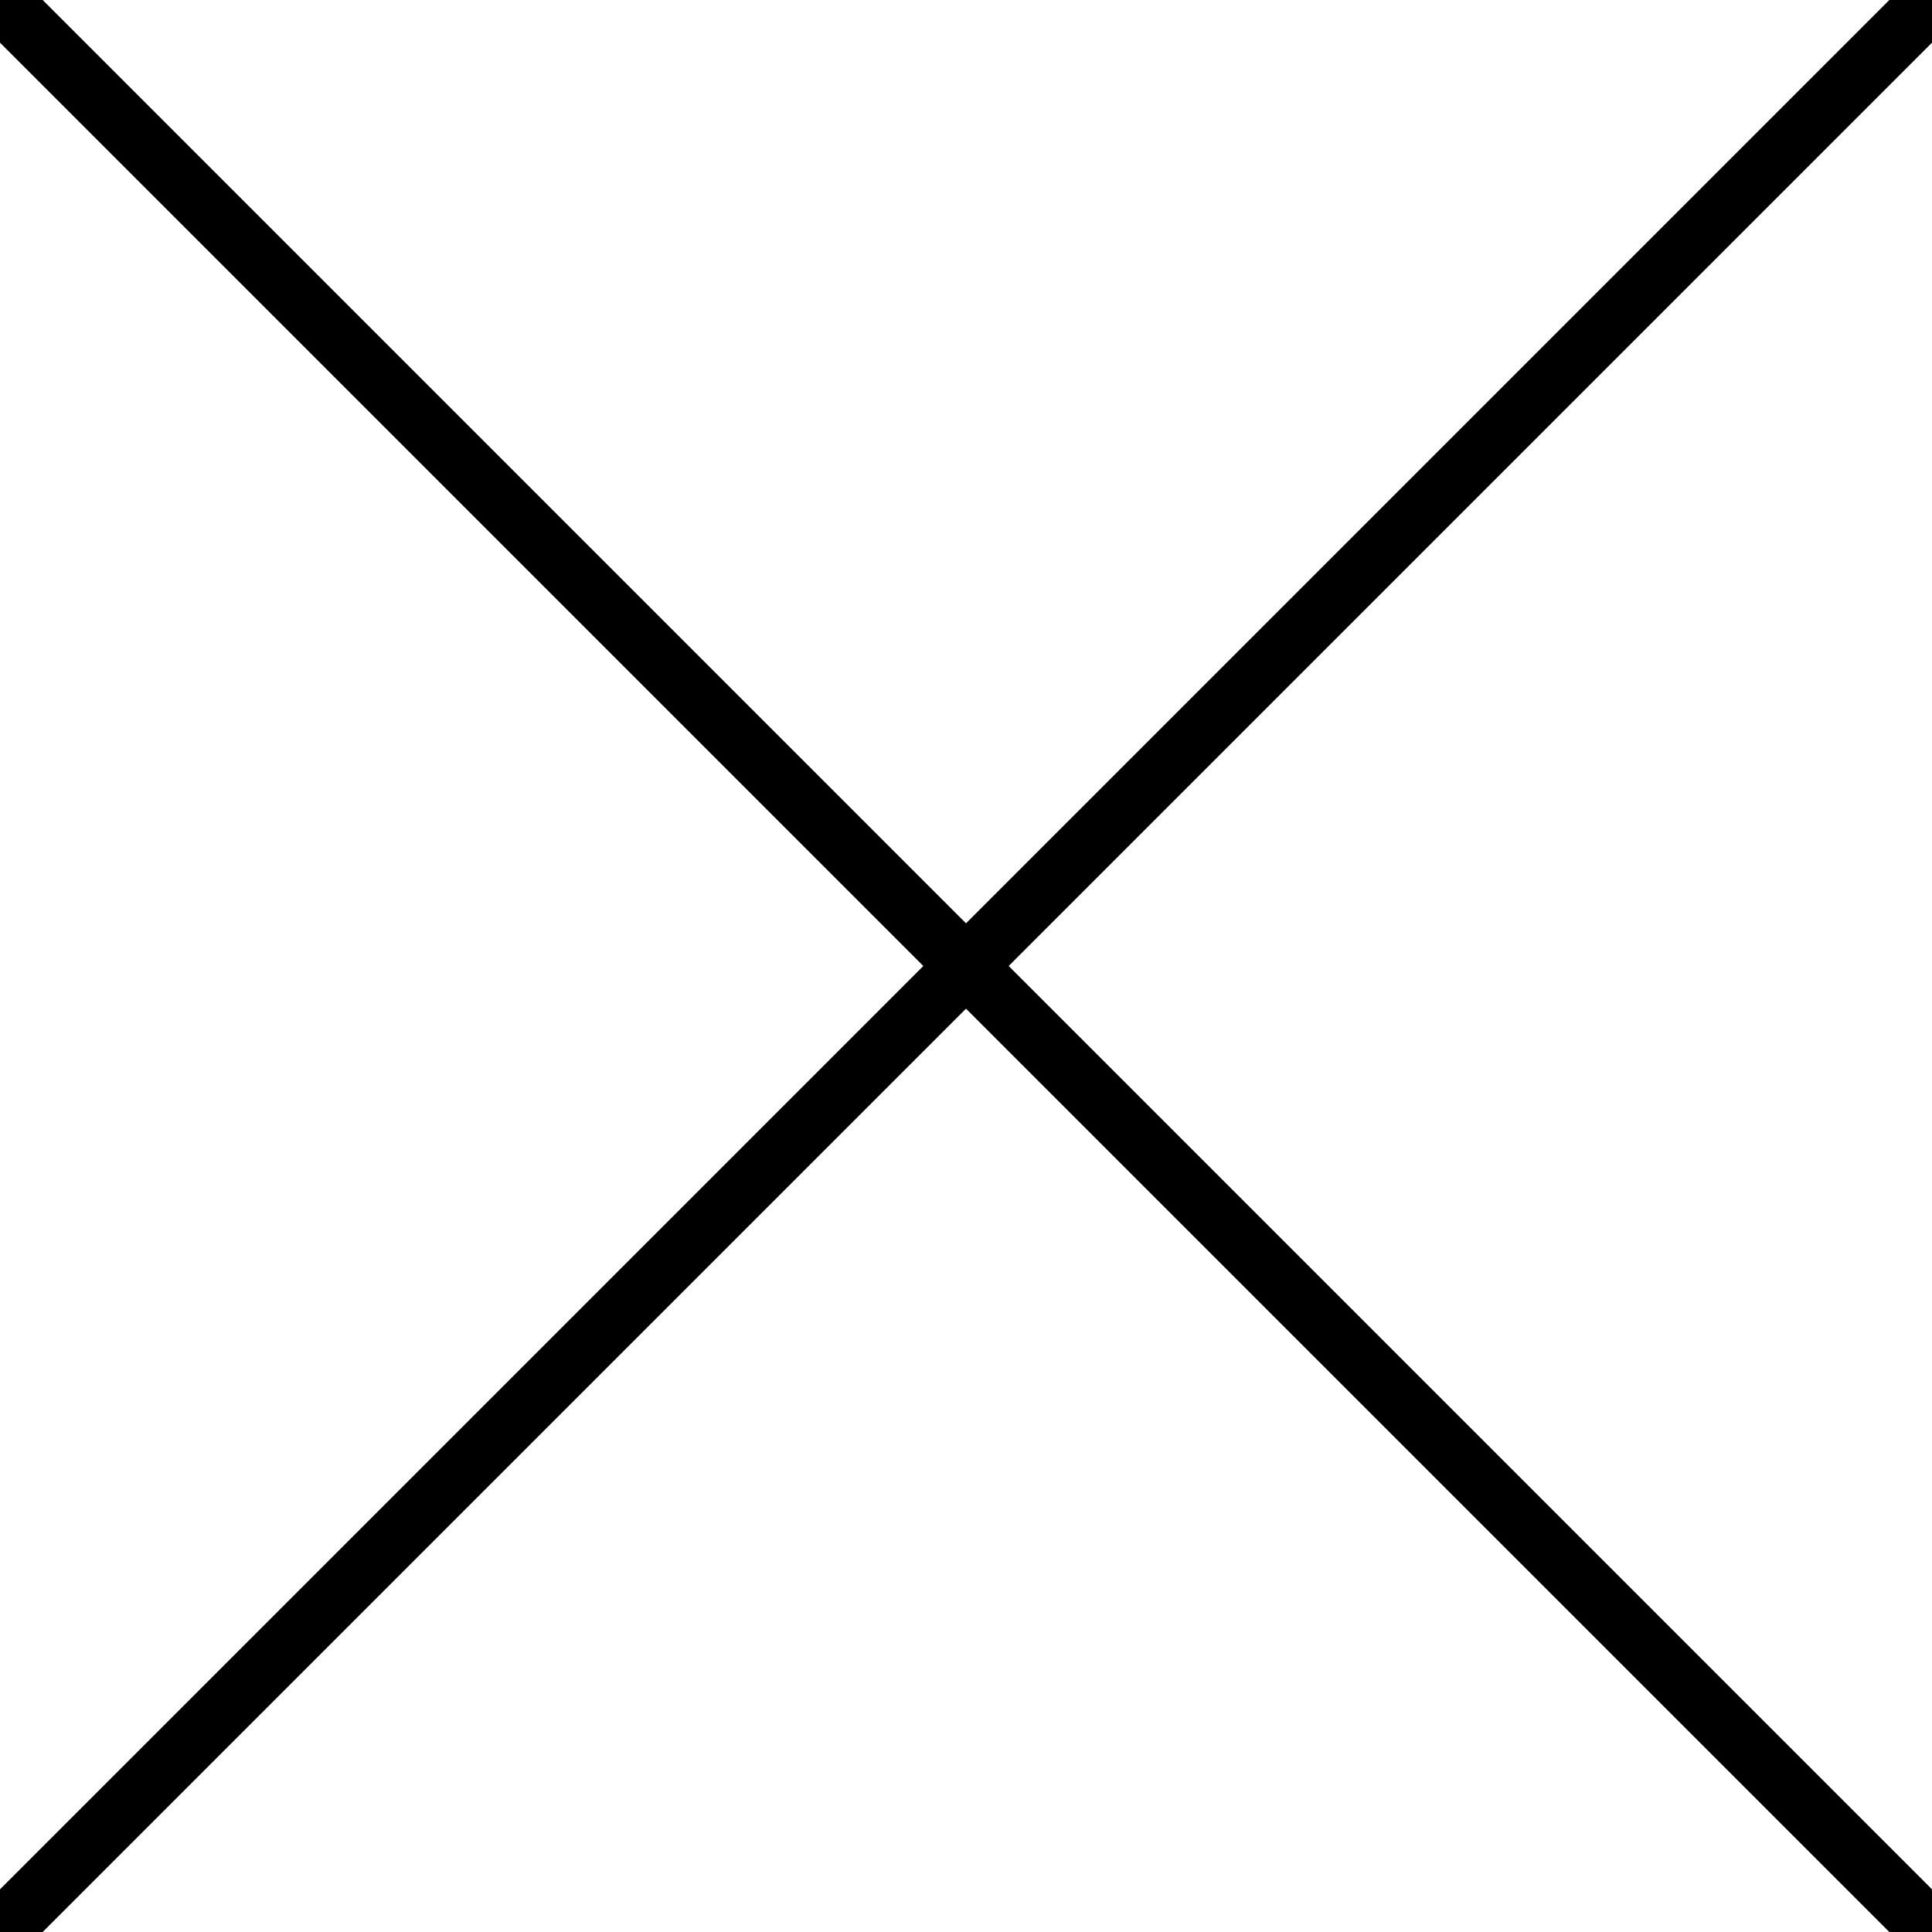
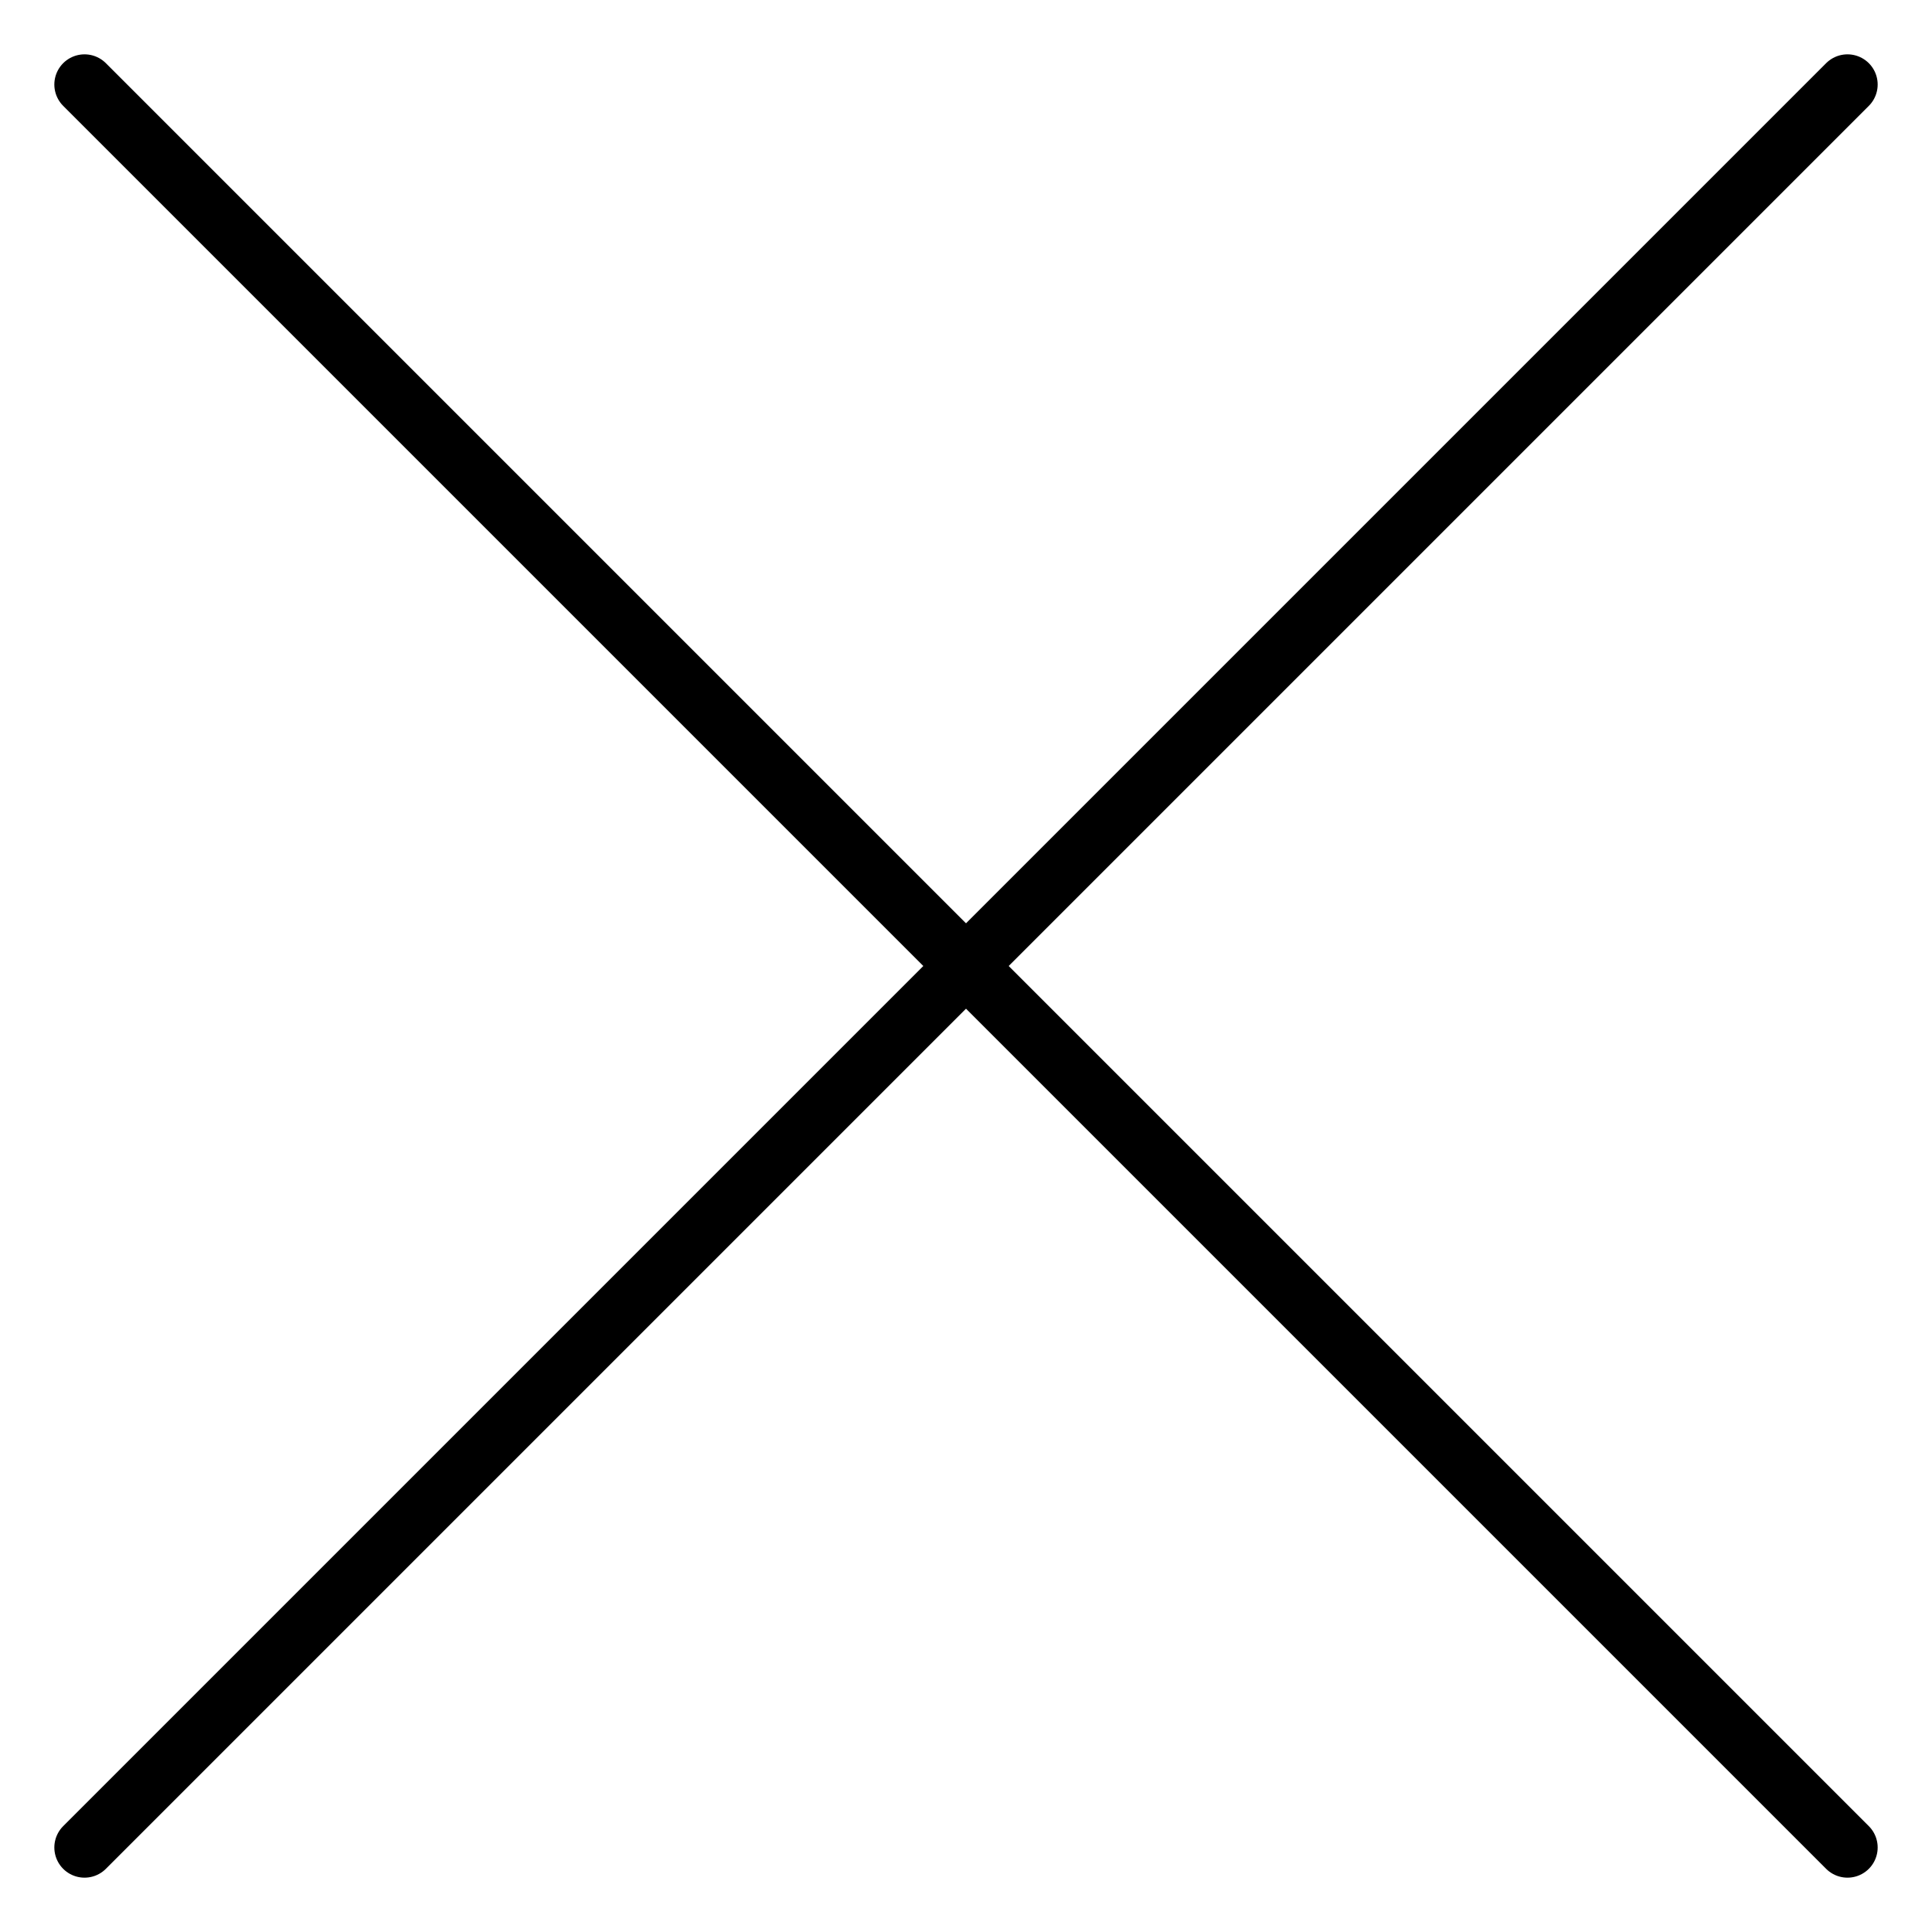
<svg xmlns="http://www.w3.org/2000/svg" version="1.1" id="Layer_1" x="0px" y="0px" viewBox="0 0 32 32" style="enable-background:new 0 0 32 32;" xml:space="preserve">
  <style type="text/css">
- 	.st0{opacity:0.33;}
- 	.st1{opacity:0.14;}
- 	.st2{opacity:9.000000e-02;}
- 	.st3{fill:none;stroke:#000000;stroke-width:0.5;stroke-miterlimit:10;}
- 	.st4{fill:none;stroke:#000000;stroke-miterlimit:10;}
+ 	.st0{opacity:9.000000e-02;}
+ 	.st1{fill:none;stroke:#000000;stroke-linecap:round;stroke-miterlimit:10;}
</style>
  <g class="st0">
-     <path d="M-21,6C-21,6-21,6-21,6L-21,6L-21,6C-21,6-21.1,6-21,6L-21,6c-0.1,0-0.1,0-0.1,0l0,0h0l0,0l0,0l0,0l0,0c0,0,0,0,0,0l0,0   c0,0,0,0,0,0l0,0h0l0,0l0,0l0,0c0,0,0,0,0,0l0,0h0l0,0l0,0l0,0l0,0l0,0l0,0l0,0l0,0c0,0,0,0,0,0l0,0l0,0l0,0l0,0l0,0c0,0,0,0,0,0   l0,0h0l0,0c0,0,0,0,0,0l0,0c0,0,0,0,0,0l0,0c0,0,0,0,0,0l0,0c-1.3,0-2.5,0.3-3.6,0.8l0.2,0.5c1.2-0.5,2.4-0.8,3.7-0.8L-21,6L-21,6   L-21,6z M-28.2,9c0,0.1-0.1,0.1-0.1,0.2l0,0c0,0,0,0,0,0l0,0c0,0,0,0,0,0l0,0c0,0,0,0,0,0l0,0c0,0,0,0,0,0l0,0c0,0,0,0,0,0l0,0l0,0   l0,0l0,0l0,0l0,0l0,0l0,0l0,0l0,0l0,0l0,0l0,0l0,0l0,0l0,0l0,0l0,0l0,0l0,0l0,0l0,0l0,0c0,0,0,0,0,0l0,0l0,0l0,0l0,0l0,0l0,0l0,0   l0,0l0,0l0,0l0,0l0,0l0,0l0,0l0,0l0,0l0,0l0,0l0,0l0,0l0,0l0,0l0,0l0,0l0,0l0,0l0,0l0,0l0,0l0,0l0,0l0,0l0,0l0,0l0,0l0,0l0,0l0,0   l0,0l0,0l0,0l0,0c0,0,0,0,0,0l0,0c0,0,0,0,0,0.1l0,0c0,0,0,0,0,0l0,0c0,0,0,0,0,0l0,0c0,0,0,0,0,0l0,0c0,0,0,0,0,0l0,0c0,0,0,0,0,0   l0,0c0,0,0,0,0,0l0,0c0,0,0,0,0,0l0,0c0,0,0,0,0,0l0,0c0,0,0,0,0,0l0,0c0,0,0,0,0,0l0,0c0,0,0,0,0,0l0,0c0,0,0,0,0,0l0,0   c-0.7,0.8-1.3,1.8-1.7,2.8l0.5,0.2c0.5-1.2,1.1-2.3,2-3.2L-28.2,9L-28.2,9z M-30.5,16.3l-0.5,0c0,0.2,0,0.3,0,0.5l0,0v0l0,0   c0,0,0,0,0,0l0,0c0,0,0,0,0,0l0,0c0,0,0,0,0,0l0,0c0,0,0,0,0,0l0,0c0,0,0,0,0,0l0,0c0,0,0,0,0,0l0,0c0,0,0,0,0,0l0,0c0,0,0,0,0,0   l0,0c0,0,0,0,0,0l0,0c0,0,0,0,0,0l0,0c0,0,0,0,0,0l0,0c0,0,0,0,0,0l0,0c0,0,0,0,0,0l0,0c0,0,0,0,0,0l0,0c0,0,0,0,0,0l0,0   c0,0,0,0,0,0l0,0c0,0,0,0,0,0l0,0c0,0,0,0,0,0l0,0c0,0,0,0,0,0l0,0c0,0,0,0,0,0l0,0c0,0,0,0,0,0l0,0c0,0,0,0,0,0l0,0c0,0,0,0,0,0   l0,0c0,0,0,0,0,0l0,0c0,0,0,0,0,0l0,0c0,0,0,0,0,0l0,0c0,0,0,0,0,0l0,0c0,0,0,0,0,0l0,0c0,0,0,0,0,0l0,0c0,0,0,0,0,0l0,0   c0,0,0,0,0,0l0,0c0,0,0,0,0,0l0,0c0,0,0,0,0,0l0,0c0,0,0,0,0,0l0,0l0,0l0,0c0,0,0,0,0,0l0,0c0,0,0,0,0,0l0,0c0,0,0,0,0,0l0,0   c0,0,0,0,0,0l0,0c0,0,0,0,0,0l0,0c0,0,0,0,0,0l0,0c0,0,0,0,0,0l0,0c0,0,0,0,0,0l0,0c0,0,0,0,0,0l0,0c0,0,0,0,0,0l0,0c0,0,0,0,0,0   l0,0c0,0,0,0,0,0l0,0l0,0l0,0l0,0l0,0l0,0l0,0l0,0l0,0c0,0,0,0,0,0l0,0c0,0,0,0,0,0l0,0c0,0,0,0,0,0l0,0c0,0,0,0,0,0l0,0   c0,0,0,0,0,0l0,0l0,0l0,0l0,0l0,0l0,0l0,0c0,0,0,0,0,0l0,0l0,0l0,0c0,0,0,0,0,0l0,0c0,0,0,0,0,0l0,0c0,0,0,0,0,0l0,0l0,0l0,0   c0,0,0,0,0,0l0,0c0,0,0,0,0,0l0,0c0,0,0,0,0,0l0,0c0,0,0,0,0,0l0,0c0,0,0,0,0,0l0,0c0,0,0,0,0,0l0,0c0,0,0,0,0,0l0,0l0,0l0,0l0,0   l0,0l0,0l0,0c0,0,0,0,0,0l0,0c0,0,0,0,0,0l0,0c0,0,0,0,0,0l0,0c0,0,0,0,0,0l0,0l0,0l0,0l0,0l0,0c0,0,0,0,0,0l0,0c0,0,0,0,0,0l0,0   c0,0,0,0,0,0l0,0c0,0,0,0,0,0l0,0c0,0,0,0,0,0l0,0c0,0,0,0,0,0l0,0c0,0,0,0,0,0l0,0l0,0l0,0l0,0l0,0l0,0l0,0c0,0,0,0,0,0l0,0   c0,0,0,0,0,0l0,0c0,0,0,0,0,0l0,0l0,0l0,0l0,0l0,0l0,0l0,0l0,0l0,0c0,0,0,0,0,0l0,0c0,0,0,0,0,0l0,0c0,0,0,0,0,0l0,0c0,0,0,0,0,0   l0,0c0,0,0,0,0,0l0,0c0,0,0,0,0,0l0,0c0,0,0,0,0,0l0,0c0,0,0,0,0,0l0,0c0,0,0,0,0,0l0,0c0,0,0,0,0,0l0,0c0,0,0,0,0,0l0,0   c0,0,0,0,0,0l0,0c0,0,0,0,0,0l0,0c0,0,0,0,0,0l0,0c0,0,0,0,0,0l0,0c0,0,0,0,0,0l0,0c0,0,0,0,0,0l0,0c0,0,0,0,0,0l0,0c0,0,0,0,0,0   l0,0v0l0,0c0,0,0,0,0,0l0,0c0,0,0,0,0,0l0,0c0,0,0,0,0,0.1l0,0c0.1,0.8,0.4,1.6,0.8,2.4l0.5-0.2C-30.2,18.8-30.5,17.6-30.5,16.3   L-30.5,16.3z M-27.4,23l-0.3,0.4c0.7,0.6,1.5,1.2,2.3,1.6l0,0c0,0,0.1,0,0.2,0.1l0,0c0,0,0,0,0,0l0,0c0,0,0,0,0,0l0,0c0,0,0,0,0,0   l0,0c0,0,0,0,0,0l0,0c0,0,0,0,0,0l0,0c0,0,0,0,0,0l0,0c0,0,0,0,0,0l0,0c0,0,0,0,0,0l0,0c0,0,0,0,0,0l0,0c0,0,0,0,0,0l0,0   c0,0,0,0,0,0l0,0c0,0,0,0,0,0l0,0c0,0,0.1,0,0.1,0l0,0c0,0,0,0,0,0l0,0c0,0,0,0,0,0l0,0c0,0,0,0,0,0l0,0c0,0,0,0,0,0l0,0   c0,0,0,0,0,0l0,0c0,0,0,0,0,0l0,0c0,0,0,0,0,0l0,0c0,0,0,0,0,0l0,0c0,0,0,0,0,0l0,0c0,0,0,0,0,0l0,0c0,0,0,0,0,0l0,0c0,0,0,0,0,0   l0,0l0,0l0,0l0,0l0,0l0,0l0,0c0,0,0,0,0,0l0,0c0,0,0,0,0,0l0,0c0,0,0,0,0,0l0,0c0,0,0,0,0,0l0,0c0,0,0,0,0,0l0,0c0,0,0,0,0,0l0,0   c0,0,0,0,0,0l0,0c0,0,0,0,0,0l0,0l0,0l0,0l0,0l0,0l0,0l0,0l0,0l0,0l0,0l0,0l0,0l0,0l0,0l0,0l0,0l0,0l0,0l0,0l0,0l0,0l0,0l0,0l0,0   l0,0l0,0l0,0l0,0l0,0l0,0l0,0l0,0l0,0l0,0l0,0l0,0l0,0l0,0l0,0l0,0l0,0l0,0l0,0l0,0l0,0l0,0c0,0,0,0,0,0l0,0c0,0,0,0,0,0l0,0   c0,0,0,0,0,0l0,0c0,0,0,0,0,0l0,0c0,0,0,0,0,0l0,0c0,0,0,0,0,0l0,0c0,0,0,0,0,0l0,0c0,0,0,0,0,0l0,0c0,0,0,0,0,0l0,0c0,0,0,0,0,0   l0,0c0,0,0,0,0,0l0,0c0,0,0,0,0,0l0,0c0,0,0,0,0,0l0,0c0,0,0,0,0,0l0,0c0,0,0,0,0,0l0,0c0,0,0,0,0,0l0,0c0,0,0,0,0,0l0,0   c0,0,0,0,0,0l0,0c0,0,0,0,0,0l0,0c0,0,0,0,0,0l0,0c0,0,0,0,0,0l0,0c0,0,0,0,0,0l0,0c0,0,0,0,0,0l0,0c0,0,0,0,0,0l0,0   c0.1,0,0.1,0,0.2,0.1l0.2-0.5C-25.4,24.5-26.5,23.9-27.4,23L-27.4,23z M-16.8,24.5c-1.1,0.6-2.4,0.9-3.6,1l0,0.5   c1.4-0.1,2.7-0.4,3.8-1L-16.8,24.5L-16.8,24.5z M-12,18.9c-0.4,1.2-1,2.3-1.9,3.3l0.4,0.3l0,0l0,0l0,0l0,0l0,0c0,0,0,0,0,0l0,0   c0,0,0,0,0,0l0,0c0,0,0,0,0,0l0,0l0,0l0,0c0,0,0,0,0,0l0,0c0,0,0,0,0,0l0,0l0,0l0,0l0,0l0,0l0,0l0,0l0,0l0,0l0,0l0,0l0,0l0,0   c0,0,0,0,0,0l0,0c0,0,0,0,0,0l0,0c0,0,0,0,0,0l0,0c0,0,0,0,0,0l0,0c0,0,0,0,0,0l0,0c0,0,0,0,0,0l0,0c0,0,0.1-0.1,0.1-0.1l0,0   c0,0,0,0,0,0l0,0l0,0l0,0c0,0,0,0,0,0l0,0c0,0,0,0,0,0l0,0c0.7-0.9,1.3-2,1.7-3.1L-12,18.9L-12,18.9z M-12.2,11.3l-0.4,0.2   c0.6,1.1,1,2.4,1.1,3.6l0.5,0c0-0.4-0.1-0.8-0.2-1.1l0,0c0,0,0,0,0,0l0,0v0l0,0c0,0,0,0,0,0l0,0c0,0,0,0,0,0l0,0c0,0,0,0,0,0l0,0   c0,0,0,0,0,0l0,0c0,0,0,0,0,0l0,0c0,0,0,0,0,0l0,0c0,0,0,0,0,0l0,0c0,0,0,0,0,0l0,0c0,0,0,0,0,0l0,0c0,0,0,0,0,0l0,0c0,0,0,0,0,0   l0,0c0,0,0,0,0,0l0,0c0,0,0,0,0,0l0,0c0,0,0,0,0,0l0,0c0,0,0,0,0,0l0,0c0,0,0,0,0,0l0,0c0,0,0,0,0,0l0,0c0,0,0,0,0,0l0,0   c0,0,0,0,0,0l0,0c0,0,0,0,0,0l0,0c0,0,0,0,0,0l0,0c0,0,0,0,0,0l0,0c0,0,0,0,0,0l0,0c0,0,0,0,0,0l0,0c0,0,0,0,0,0l0,0c0,0,0,0,0,0   l0,0c0,0,0,0,0,0l0,0c0,0,0,0,0,0l0,0c0,0,0,0,0,0l0,0c0,0,0,0,0,0l0,0c0,0,0,0,0,0l0,0c0,0,0,0,0,0l0,0c0,0,0,0,0,0l0,0   c0,0,0,0,0,0l0,0c0,0,0,0,0,0l0,0c0,0,0,0,0,0l0,0c0,0,0,0,0,0l0,0v0l0,0v0l0,0c0,0,0,0,0,0l0,0l0,0l0,0l0,0l0,0l0,0c0,0,0,0,0,0   l0,0l0,0l0,0l0,0l0,0l0,0l0,0l0,0l0,0l0,0l0,0l0,0l0,0l0,0l0,0l0,0l0,0l0,0l0,0l0,0l0,0l0,0l0,0l0,0l0,0l0,0l0,0l0,0l0,0l0,0l0,0   l0,0l0,0l0,0l0,0l0,0l0,0l0,0l0,0l0,0l0,0l0,0l0,0l0,0l0,0l0,0l0,0l0,0l0,0c0,0,0,0,0,0l0,0c0,0,0,0,0,0l0,0c0,0,0,0,0,0l0,0   c0,0,0,0,0,0l0,0c0,0,0,0,0,0l0,0c0,0,0,0,0,0l0,0c0,0,0,0,0,0l0,0c0,0,0,0,0,0l0,0c0,0,0,0,0,0l0,0c0,0,0,0,0,0l0,0c0,0,0,0,0,0   l0,0c0,0,0,0,0,0l0,0c0,0,0,0,0,0l0,0c0,0,0,0,0,0l0,0c0,0,0,0,0,0l0,0c0,0,0,0,0,0l0,0c0,0,0,0,0,0l0,0c0,0,0,0,0,0l0,0   c0,0,0,0,0,0l0,0c0,0,0,0,0,0l0,0c0,0,0,0,0,0l0,0c0,0,0,0,0,0l0,0c0,0,0,0,0,0l0,0c0,0,0,0,0,0l0,0c0,0,0,0,0,0l0,0c0,0,0,0,0,0   l0,0c0,0,0,0,0,0l0,0c0,0,0,0,0,0l0,0c0,0,0,0,0,0l0,0c0,0,0,0,0,0l0,0c0,0,0,0,0,0l0,0C-11.6,12.6-11.8,11.9-12.2,11.3L-12.2,11.3   z M-18.2,6.4l-0.1,0.5c1.2,0.4,2.4,0.9,3.3,1.8l0.3-0.4c-0.4-0.4-0.9-0.7-1.4-1l0,0c0,0,0,0,0,0l0,0c0,0,0,0,0,0l0,0c0,0,0,0,0,0   l0,0c0,0,0,0,0,0l0,0c0,0,0,0,0,0l0,0c0,0,0,0,0,0l0,0c0,0,0,0,0,0l0,0c0,0,0,0,0,0l0,0c0,0,0,0,0,0l0,0c0,0,0,0,0,0l0,0   c0,0,0,0,0,0l0,0c0,0,0,0,0,0l0,0c0,0-0.1,0-0.1-0.1l0,0c0,0,0,0,0,0l0,0c0,0,0,0,0,0l0,0c0,0,0,0,0,0l0,0c0,0,0,0,0,0l0,0   c0,0,0,0,0,0l0,0c0,0,0,0,0,0l0,0c0,0,0,0,0,0l0,0c0,0,0,0,0,0l0,0c0,0,0,0,0,0l0,0c0,0,0,0,0,0l0,0c0,0,0,0,0,0l0,0c0,0,0,0,0,0   l0,0c0,0,0,0,0,0l0,0c0,0,0,0,0,0l0,0c0,0,0,0,0,0l0,0c0,0,0,0,0,0l0,0c0,0,0,0,0,0l0,0c0,0,0,0,0,0l0,0c0,0,0,0,0,0l0,0   c0,0,0,0,0,0l0,0c0,0,0,0-0.1,0l0,0c0,0,0,0,0,0l0,0c0,0,0,0,0,0l0,0c0,0,0,0,0,0l0,0c0,0,0,0,0,0l0,0c0,0,0,0,0,0l0,0c0,0,0,0,0,0   l0,0c0,0,0,0,0,0l0,0c0,0,0,0,0,0l0,0c0,0,0,0,0,0l0,0l0,0l0,0l0,0l0,0l0,0l0,0l0,0l0,0l0,0l0,0l0,0l0,0c0,0,0,0,0,0l0,0l0,0l0,0   l0,0l0,0c0,0,0,0,0,0l0,0c0,0,0,0,0,0l0,0c0,0,0,0,0,0l0,0c0,0,0,0,0,0l0,0c0,0,0,0-0.1,0l0,0c0,0,0,0,0,0l0,0c0,0,0,0,0,0l0,0   c0,0,0,0,0,0l0,0c0,0,0,0,0,0l0,0c0,0,0,0,0,0l0,0c0,0,0,0,0,0l0,0c0,0,0,0,0,0l0,0c0,0,0,0,0,0l0,0c0,0,0,0,0,0l0,0c0,0,0,0,0,0   l0,0c0,0,0,0,0,0l0,0c0,0,0,0,0,0l0,0c0,0,0,0,0,0l0,0c0,0,0,0,0,0l0,0c0,0,0,0,0,0l0,0c0,0,0,0,0,0l0,0c0,0,0,0,0,0l0,0   c0,0,0,0,0,0l0,0c0,0,0,0,0,0l0,0c0,0,0,0,0,0l0,0c0,0,0,0,0,0l0,0c0,0,0,0,0,0l0,0c0,0,0,0,0,0l0,0c0,0-0.1,0-0.1,0l0,0   c0,0,0,0,0,0l0,0c0,0,0,0,0,0l0,0c0,0,0,0,0,0l0,0c0,0,0,0,0,0l0,0c0,0,0,0,0,0l0,0c0,0,0,0,0,0l0,0c0,0,0,0,0,0l0,0c0,0,0,0,0,0   l0,0c0,0,0,0,0,0l0,0c0,0,0,0,0,0l0,0c0,0,0,0,0,0l0,0c0,0,0,0,0,0l0,0c0,0,0,0,0,0l0,0c0,0,0,0,0,0l0,0c0,0,0,0,0,0l0,0   c0,0,0,0,0,0l0,0c0,0,0,0,0,0l0,0c0,0,0,0,0,0l0,0C-17.5,6.6-17.8,6.5-18.2,6.4L-18.2,6.4z" />
-   </g>
-   <g class="st0">
-     <path d="M-23,32C-23,32-23,32-23,32L-23,32L-23,32C-23,32-23.1,32-23,32L-23,32c-0.1,0-0.1,0-0.1,0l0,0h0l0,0l0,0l0,0l0,0   c0,0,0,0,0,0l0,0c0,0,0,0,0,0l0,0h0l0,0l0,0l0,0c0,0,0,0,0,0l0,0h0l0,0l0,0l0,0l0,0l0,0l0,0l0,0l0,0c0,0,0,0,0,0l0,0l0,0l0,0l0,0   l0,0c0,0,0,0,0,0l0,0h0l0,0c0,0,0,0,0,0l0,0c0,0,0,0,0,0l0,0c0,0,0,0,0,0l0,0c-1.3,0-2.5,0.3-3.6,0.8l0.2,0.5   c1.2-0.5,2.4-0.8,3.7-0.8L-23,32L-23,32L-23,32z M-30.2,35c0,0-0.1,0.1-0.1,0.2l0,0c0,0,0,0,0,0l0,0c0,0,0,0,0,0l0,0c0,0,0,0,0,0   l0,0c0,0,0,0,0,0l0,0c0,0,0,0,0,0l0,0l0,0l0,0l0,0l0,0l0,0l0,0l0,0l0,0l0,0l0,0l0,0l0,0l0,0l0,0l0,0l0,0l0,0l0,0l0,0l0,0l0,0l0,0   c0,0,0,0,0,0l0,0l0,0l0,0l0,0l0,0l0,0l0,0l0,0l0,0l0,0l0,0l0,0l0,0l0,0l0,0l0,0l0,0l0,0l0,0l0,0l0,0l0,0l0,0l0,0l0,0l0,0l0,0l0,0   l0,0l0,0l0,0l0,0l0,0l0,0l0,0l0,0l0,0l0,0l0,0l0,0l0,0l0,0c0,0,0,0,0,0l0,0c0,0,0,0,0,0.1l0,0c0,0,0,0,0,0l0,0c0,0,0,0,0,0l0,0   c0,0,0,0,0,0l0,0c0,0,0,0,0,0l0,0c0,0,0,0,0,0l0,0c0,0,0,0,0,0l0,0c0,0,0,0,0,0l0,0c0,0,0,0,0,0l0,0c0,0,0,0,0,0l0,0c0,0,0,0,0,0   l0,0c0,0,0,0,0,0l0,0c0,0,0,0,0,0l0,0c-0.7,0.8-1.3,1.8-1.7,2.8l0.5,0.2c0.5-1.2,1.1-2.3,2-3.2L-30.2,35L-30.2,35z M-32.5,42.3   l-0.5,0c0,0.2,0,0.3,0,0.5l0,0v0l0,0c0,0,0,0,0,0l0,0c0,0,0,0,0,0l0,0c0,0,0,0,0,0l0,0c0,0,0,0,0,0l0,0c0,0,0,0,0,0l0,0   c0,0,0,0,0,0l0,0c0,0,0,0,0,0l0,0c0,0,0,0,0,0l0,0c0,0,0,0,0,0l0,0c0,0,0,0,0,0l0,0c0,0,0,0,0,0l0,0c0,0,0,0,0,0l0,0c0,0,0,0,0,0   l0,0c0,0,0,0,0,0l0,0c0,0,0,0,0,0l0,0c0,0,0,0,0,0l0,0c0,0,0,0,0,0l0,0c0,0,0,0,0,0l0,0c0,0,0,0,0,0l0,0c0,0,0,0,0,0l0,0   c0,0,0,0,0,0l0,0c0,0,0,0,0,0l0,0c0,0,0,0,0,0l0,0c0,0,0,0,0,0l0,0c0,0,0,0,0,0l0,0c0,0,0,0,0,0l0,0c0,0,0,0,0,0l0,0c0,0,0,0,0,0   l0,0c0,0,0,0,0,0l0,0c0,0,0,0,0,0l0,0c0,0,0,0,0,0l0,0c0,0,0,0,0,0l0,0c0,0,0,0,0,0l0,0c0,0,0,0,0,0l0,0l0,0l0,0c0,0,0,0,0,0l0,0   c0,0,0,0,0,0l0,0c0,0,0,0,0,0l0,0c0,0,0,0,0,0l0,0c0,0,0,0,0,0l0,0c0,0,0,0,0,0l0,0c0,0,0,0,0,0l0,0c0,0,0,0,0,0l0,0c0,0,0,0,0,0   l0,0c0,0,0,0,0,0l0,0c0,0,0,0,0,0l0,0c0,0,0,0,0,0l0,0l0,0l0,0l0,0l0,0l0,0l0,0l0,0l0,0c0,0,0,0,0,0l0,0c0,0,0,0,0,0l0,0   c0,0,0,0,0,0l0,0c0,0,0,0,0,0l0,0c0,0,0,0,0,0l0,0l0,0l0,0l0,0l0,0l0,0l0,0c0,0,0,0,0,0l0,0l0,0l0,0c0,0,0,0,0,0l0,0c0,0,0,0,0,0   l0,0c0,0,0,0,0,0l0,0l0,0l0,0c0,0,0,0,0,0l0,0c0,0,0,0,0,0l0,0c0,0,0,0,0,0l0,0c0,0,0,0,0,0l0,0c0,0,0,0,0,0l0,0c0,0,0,0,0,0l0,0   c0,0,0,0,0,0l0,0l0,0l0,0l0,0l0,0l0,0l0,0c0,0,0,0,0,0l0,0c0,0,0,0,0,0l0,0c0,0,0,0,0,0l0,0c0,0,0,0,0,0l0,0l0,0l0,0l0,0l0,0   c0,0,0,0,0,0l0,0c0,0,0,0,0,0l0,0c0,0,0,0,0,0l0,0c0,0,0,0,0,0l0,0c0,0,0,0,0,0l0,0c0,0,0,0,0,0l0,0c0,0,0,0,0,0l0,0l0,0l0,0l0,0   l0,0l0,0l0,0c0,0,0,0,0,0l0,0c0,0,0,0,0,0l0,0c0,0,0,0,0,0l0,0l0,0l0,0l0,0l0,0l0,0l0,0l0,0l0,0c0,0,0,0,0,0l0,0c0,0,0,0,0,0l0,0   c0,0,0,0,0,0l0,0c0,0,0,0,0,0l0,0c0,0,0,0,0,0l0,0c0,0,0,0,0,0l0,0c0,0,0,0,0,0l0,0c0,0,0,0,0,0l0,0c0,0,0,0,0,0l0,0c0,0,0,0,0,0   l0,0c0,0,0,0,0,0l0,0c0,0,0,0,0,0l0,0c0,0,0,0,0,0l0,0c0,0,0,0,0,0l0,0c0,0,0,0,0,0l0,0c0,0,0,0,0,0l0,0c0,0,0,0,0,0l0,0   c0,0,0,0,0,0l0,0c0,0,0,0,0,0l0,0v0l0,0c0,0,0,0,0,0l0,0c0,0,0,0,0,0l0,0c0,0,0,0,0,0.1l0,0c0.2,0.8,0.4,1.6,0.8,2.4l0.5-0.2   C-32.2,44.8-32.5,43.6-32.5,42.3L-32.5,42.3z M-29.4,49l-0.3,0.4c0.7,0.6,1.5,1.2,2.3,1.6l0,0c0,0,0.1,0,0.2,0.1l0,0c0,0,0,0,0,0   l0,0c0,0,0,0,0,0l0,0c0,0,0,0,0,0l0,0c0,0,0,0,0,0l0,0c0,0,0,0,0,0l0,0c0,0,0,0,0,0l0,0c0,0,0,0,0,0l0,0c0,0,0,0,0,0l0,0   c0,0,0,0,0,0l0,0c0,0,0,0,0,0l0,0c0,0,0,0,0,0l0,0c0,0,0,0,0,0l0,0c0,0,0.1,0,0.1,0l0,0c0,0,0,0,0,0l0,0c0,0,0,0,0,0l0,0   c0,0,0,0,0,0l0,0c0,0,0,0,0,0l0,0c0,0,0,0,0,0l0,0c0,0,0,0,0,0l0,0c0,0,0,0,0,0l0,0c0,0,0,0,0,0l0,0c0,0,0,0,0,0l0,0c0,0,0,0,0,0   l0,0c0,0,0,0,0,0l0,0c0,0,0,0,0,0l0,0l0,0l0,0l0,0l0,0l0,0l0,0c0,0,0,0,0,0l0,0c0,0,0,0,0,0l0,0c0,0,0,0,0,0l0,0c0,0,0,0,0,0l0,0   c0,0,0,0,0,0l0,0c0,0,0,0,0,0l0,0c0,0,0,0,0,0l0,0c0,0,0,0,0,0l0,0l0,0l0,0l0,0l0,0l0,0l0,0l0,0l0,0l0,0l0,0l0,0l0,0l0,0l0,0l0,0   l0,0l0,0l0,0l0,0l0,0l0,0l0,0l0,0l0,0l0,0l0,0l0,0l0,0l0,0l0,0l0,0l0,0l0,0l0,0l0,0l0,0l0,0l0,0l0,0l0,0l0,0l0,0l0,0l0,0l0,0   c0,0,0,0,0,0l0,0c0,0,0,0,0,0l0,0c0,0,0,0,0,0l0,0c0,0,0,0,0,0l0,0c0,0,0,0,0,0l0,0c0,0,0,0,0,0l0,0c0,0,0,0,0,0l0,0c0,0,0,0,0,0   l0,0c0,0,0,0,0,0l0,0c0,0,0,0,0,0l0,0c0,0,0,0,0,0l0,0c0,0,0,0,0,0l0,0c0,0,0,0,0,0l0,0c0,0,0,0,0,0l0,0c0,0,0,0,0,0l0,0   c0,0,0,0,0,0l0,0c0,0,0,0,0,0l0,0c0,0,0,0,0,0l0,0c0,0,0,0,0,0l0,0c0,0,0,0,0,0l0,0c0,0,0,0,0,0l0,0c0,0,0,0,0,0l0,0c0,0,0,0,0,0   l0,0c0,0,0,0,0,0l0,0c0.1,0,0.1,0,0.2,0.1l0.2-0.5C-27.4,50.5-28.5,49.9-29.4,49L-29.4,49z M-18.8,50.5c-1.1,0.6-2.4,0.9-3.6,1   l0,0.5c1.4-0.1,2.7-0.4,3.8-1L-18.8,50.5L-18.8,50.5z M-14,44.9c-0.4,1.2-1,2.3-1.9,3.3l0.4,0.3l0,0l0,0l0,0l0,0l0,0c0,0,0,0,0,0   l0,0c0,0,0,0,0,0l0,0c0,0,0,0,0,0l0,0l0,0l0,0c0,0,0,0,0,0l0,0c0,0,0,0,0,0l0,0l0,0l0,0l0,0l0,0l0,0l0,0l0,0l0,0l0,0l0,0l0,0l0,0   c0,0,0,0,0,0l0,0c0,0,0,0,0,0l0,0c0,0,0,0,0,0l0,0c0,0,0,0,0,0l0,0c0,0,0,0,0,0l0,0c0,0,0,0,0,0l0,0c0,0,0.1-0.1,0.1-0.1l0,0   c0,0,0,0,0,0l0,0l0,0l0,0c0,0,0,0,0,0l0,0c0,0,0,0,0,0l0,0c0.7-0.9,1.3-2,1.7-3.1L-14,44.9L-14,44.9z M-14.2,37.3l-0.4,0.2   c0.6,1.1,1,2.3,1.1,3.6l0.5,0c0-0.4-0.1-0.8-0.2-1.1l0,0c0,0,0,0,0,0l0,0v0l0,0c0,0,0,0,0,0l0,0c0,0,0,0,0,0l0,0c0,0,0,0,0,0l0,0   c0,0,0,0,0,0l0,0c0,0,0,0,0,0l0,0c0,0,0,0,0,0l0,0c0,0,0,0,0,0l0,0c0,0,0,0,0,0l0,0c0,0,0,0,0,0l0,0c0,0,0,0,0,0l0,0c0,0,0,0,0,0   l0,0c0,0,0,0,0,0l0,0c0,0,0,0,0,0l0,0c0,0,0,0,0,0l0,0c0,0,0,0,0,0l0,0c0,0,0,0,0,0l0,0c0,0,0,0,0,0l0,0c0,0,0,0,0,0l0,0   c0,0,0,0,0,0l0,0c0,0,0,0,0,0l0,0c0,0,0,0,0,0l0,0c0,0,0,0,0,0l0,0c0,0,0,0,0,0l0,0c0,0,0,0,0,0l0,0c0,0,0,0,0,0l0,0c0,0,0,0,0,0   l0,0c0,0,0,0,0,0l0,0c0,0,0,0,0,0l0,0c0,0,0,0,0,0l0,0c0,0,0,0,0,0l0,0c0,0,0,0,0,0l0,0c0,0,0,0,0,0l0,0c0,0,0,0,0,0l0,0   c0,0,0,0,0,0l0,0c0,0,0,0,0,0l0,0c0,0,0,0,0,0l0,0c0,0,0,0,0,0l0,0v0l0,0v0l0,0c0,0,0,0,0,0l0,0l0,0l0,0l0,0l0,0l0,0c0,0,0,0,0,0   l0,0l0,0l0,0l0,0l0,0l0,0l0,0l0,0l0,0l0,0l0,0l0,0l0,0l0,0l0,0l0,0l0,0l0,0l0,0l0,0l0,0l0,0l0,0l0,0l0,0l0,0l0,0l0,0l0,0l0,0l0,0   l0,0l0,0l0,0l0,0l0,0l0,0l0,0l0,0l0,0l0,0l0,0l0,0l0,0l0,0l0,0l0,0l0,0l0,0c0,0,0,0,0,0l0,0c0,0,0,0,0,0l0,0c0,0,0,0,0,0l0,0   c0,0,0,0,0,0l0,0c0,0,0,0,0,0l0,0c0,0,0,0,0,0l0,0c0,0,0,0,0,0l0,0c0,0,0,0,0,0l0,0c0,0,0,0,0,0l0,0c0,0,0,0,0,0l0,0c0,0,0,0,0,0   l0,0c0,0,0,0,0,0l0,0c0,0,0,0,0,0l0,0c0,0,0,0,0,0l0,0c0,0,0,0,0,0l0,0c0,0,0,0,0,0l0,0c0,0,0,0,0,0l0,0c0,0,0,0,0,0l0,0   c0,0,0,0,0,0l0,0c0,0,0,0,0,0l0,0c0,0,0,0,0,0l0,0c0,0,0,0,0,0l0,0c0,0,0,0,0,0l0,0c0,0,0,0,0,0l0,0c0,0,0,0,0,0l0,0c0,0,0,0,0,0   l0,0c0,0,0,0,0,0l0,0c0,0,0,0,0,0l0,0c0,0,0,0,0,0l0,0c0,0,0,0,0,0l0,0c0,0,0,0,0,0l0,0C-13.6,38.5-13.8,37.9-14.2,37.3L-14.2,37.3   z M-20.2,32.4l-0.1,0.5c1.2,0.4,2.4,1,3.3,1.8l0.3-0.4c-0.5-0.4-0.9-0.7-1.4-1l0,0c0,0,0,0,0,0l0,0c0,0,0,0,0,0l0,0c0,0,0,0,0,0   l0,0c0,0,0,0,0,0l0,0c0,0,0,0,0,0l0,0c0,0,0,0,0,0l0,0c0,0,0,0,0,0l0,0c0,0,0,0,0,0l0,0c0,0,0,0,0,0l0,0c0,0,0,0,0,0l0,0   c0,0,0,0,0,0l0,0c0,0,0,0,0,0l0,0c0,0-0.1,0-0.1,0l0,0c0,0,0,0,0,0l0,0c0,0,0,0,0,0l0,0c0,0,0,0,0,0l0,0c0,0,0,0,0,0l0,0   c0,0,0,0,0,0l0,0c0,0,0,0,0,0l0,0c0,0,0,0,0,0l0,0c0,0,0,0,0,0l0,0c0,0,0,0,0,0l0,0c0,0,0,0,0,0l0,0c0,0,0,0,0,0l0,0c0,0,0,0,0,0   l0,0c0,0,0,0,0,0l0,0c0,0,0,0,0,0l0,0c0,0,0,0,0,0l0,0c0,0,0,0,0,0l0,0c0,0,0,0,0,0l0,0c0,0,0,0,0,0l0,0c0,0,0,0,0,0l0,0   c0,0,0,0,0,0l0,0c0,0,0,0-0.1,0l0,0c0,0,0,0,0,0l0,0c0,0,0,0,0,0l0,0c0,0,0,0,0,0l0,0c0,0,0,0,0,0l0,0c0,0,0,0,0,0l0,0c0,0,0,0,0,0   l0,0c0,0,0,0,0,0l0,0c0,0,0,0,0,0l0,0c0,0,0,0,0,0l0,0l0,0l0,0l0,0l0,0l0,0l0,0l0,0l0,0l0,0l0,0l0,0l0,0c0,0,0,0,0,0l0,0l0,0l0,0   l0,0l0,0c0,0,0,0,0,0l0,0c0,0,0,0,0,0l0,0c0,0,0,0,0,0l0,0c0,0,0,0,0,0l0,0c0,0,0,0-0.1,0l0,0c0,0,0,0,0,0l0,0c0,0,0,0,0,0l0,0   c0,0,0,0,0,0l0,0c0,0,0,0,0,0l0,0c0,0,0,0,0,0l0,0c0,0,0,0,0,0l0,0c0,0,0,0,0,0l0,0c0,0,0,0,0,0l0,0c0,0,0,0,0,0l0,0c0,0,0,0,0,0   l0,0c0,0,0,0,0,0l0,0c0,0,0,0,0,0l0,0c0,0,0,0,0,0l0,0c0,0,0,0,0,0l0,0c0,0,0,0,0,0l0,0c0,0,0,0,0,0l0,0c0,0,0,0,0,0l0,0   c0,0,0,0,0,0l0,0c0,0,0,0,0,0l0,0c0,0,0,0,0,0l0,0c0,0,0,0,0,0l0,0c0,0,0,0,0,0l0,0c0,0,0,0,0,0l0,0c0,0-0.1,0-0.1,0l0,0   c0,0,0,0,0,0l0,0c0,0,0,0,0,0l0,0c0,0,0,0,0,0l0,0c0,0,0,0,0,0l0,0c0,0,0,0,0,0l0,0c0,0,0,0,0,0l0,0c0,0,0,0,0,0l0,0c0,0,0,0,0,0   l0,0c0,0,0,0,0,0l0,0c0,0,0,0,0,0l0,0c0,0,0,0,0,0l0,0c0,0,0,0,0,0l0,0c0,0,0,0,0,0l0,0c0,0,0,0,0,0l0,0c0,0,0,0,0,0l0,0   c0,0,0,0,0,0l0,0c0,0,0,0,0,0l0,0c0,0,0,0,0,0l0,0C-19.5,32.6-19.8,32.5-20.2,32.4L-20.2,32.4z" />
-   </g>
-   <g class="st1">
-     <circle cx="-9" cy="16" r="4" />
-   </g>
-   <g class="st2">
    <circle cx="52" cy="16" r="0.3" />
  </g>
-   <g class="st2">
-     <circle cx="-21" cy="16" r="16" />
-   </g>
-   <line class="st3" x1="12" y1="41" x2="20" y2="41" />
-   <line class="st3" x1="16" y1="37" x2="16" y2="45" />
-   <line class="st4" x1="0" y1="0" x2="32" y2="32" />
-   <line class="st4" x1="32" y1="0" x2="0" y2="32" />
+   <line class="st1" x1="1.4" y1="1.4" x2="30.6" y2="30.6" />
+   <line class="st1" x1="30.6" y1="1.4" x2="1.4" y2="30.6" />
</svg>
